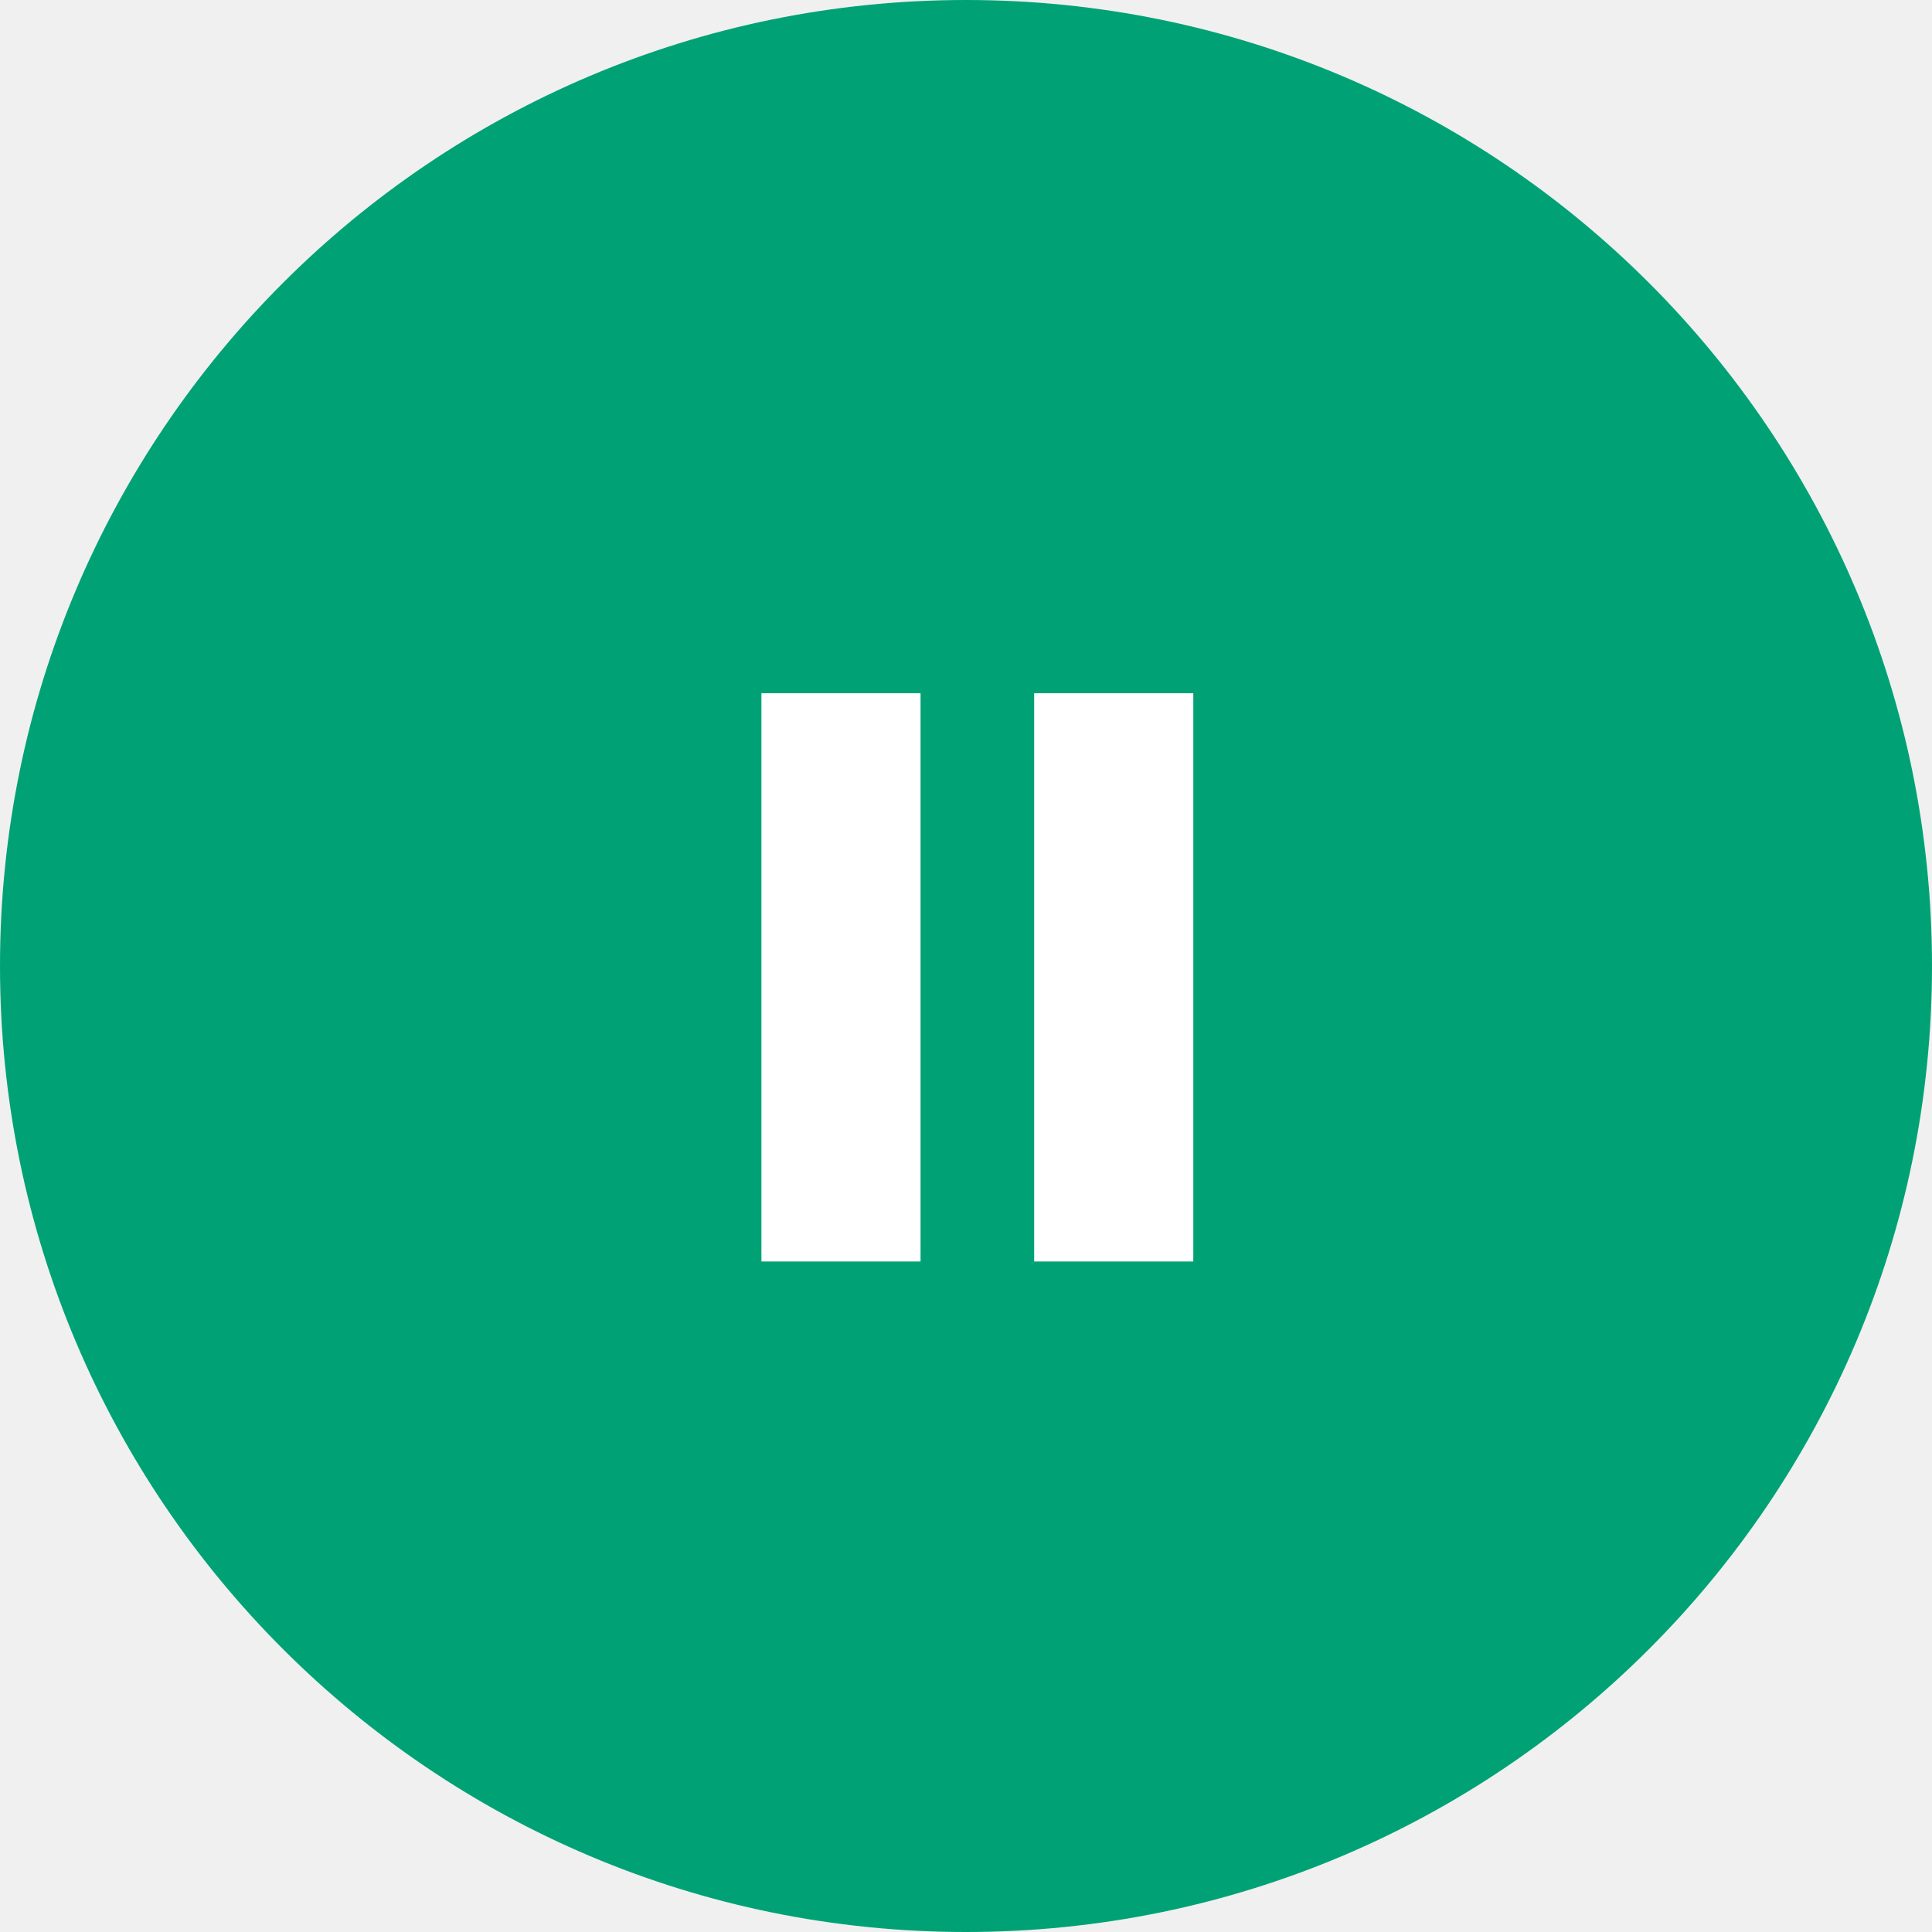
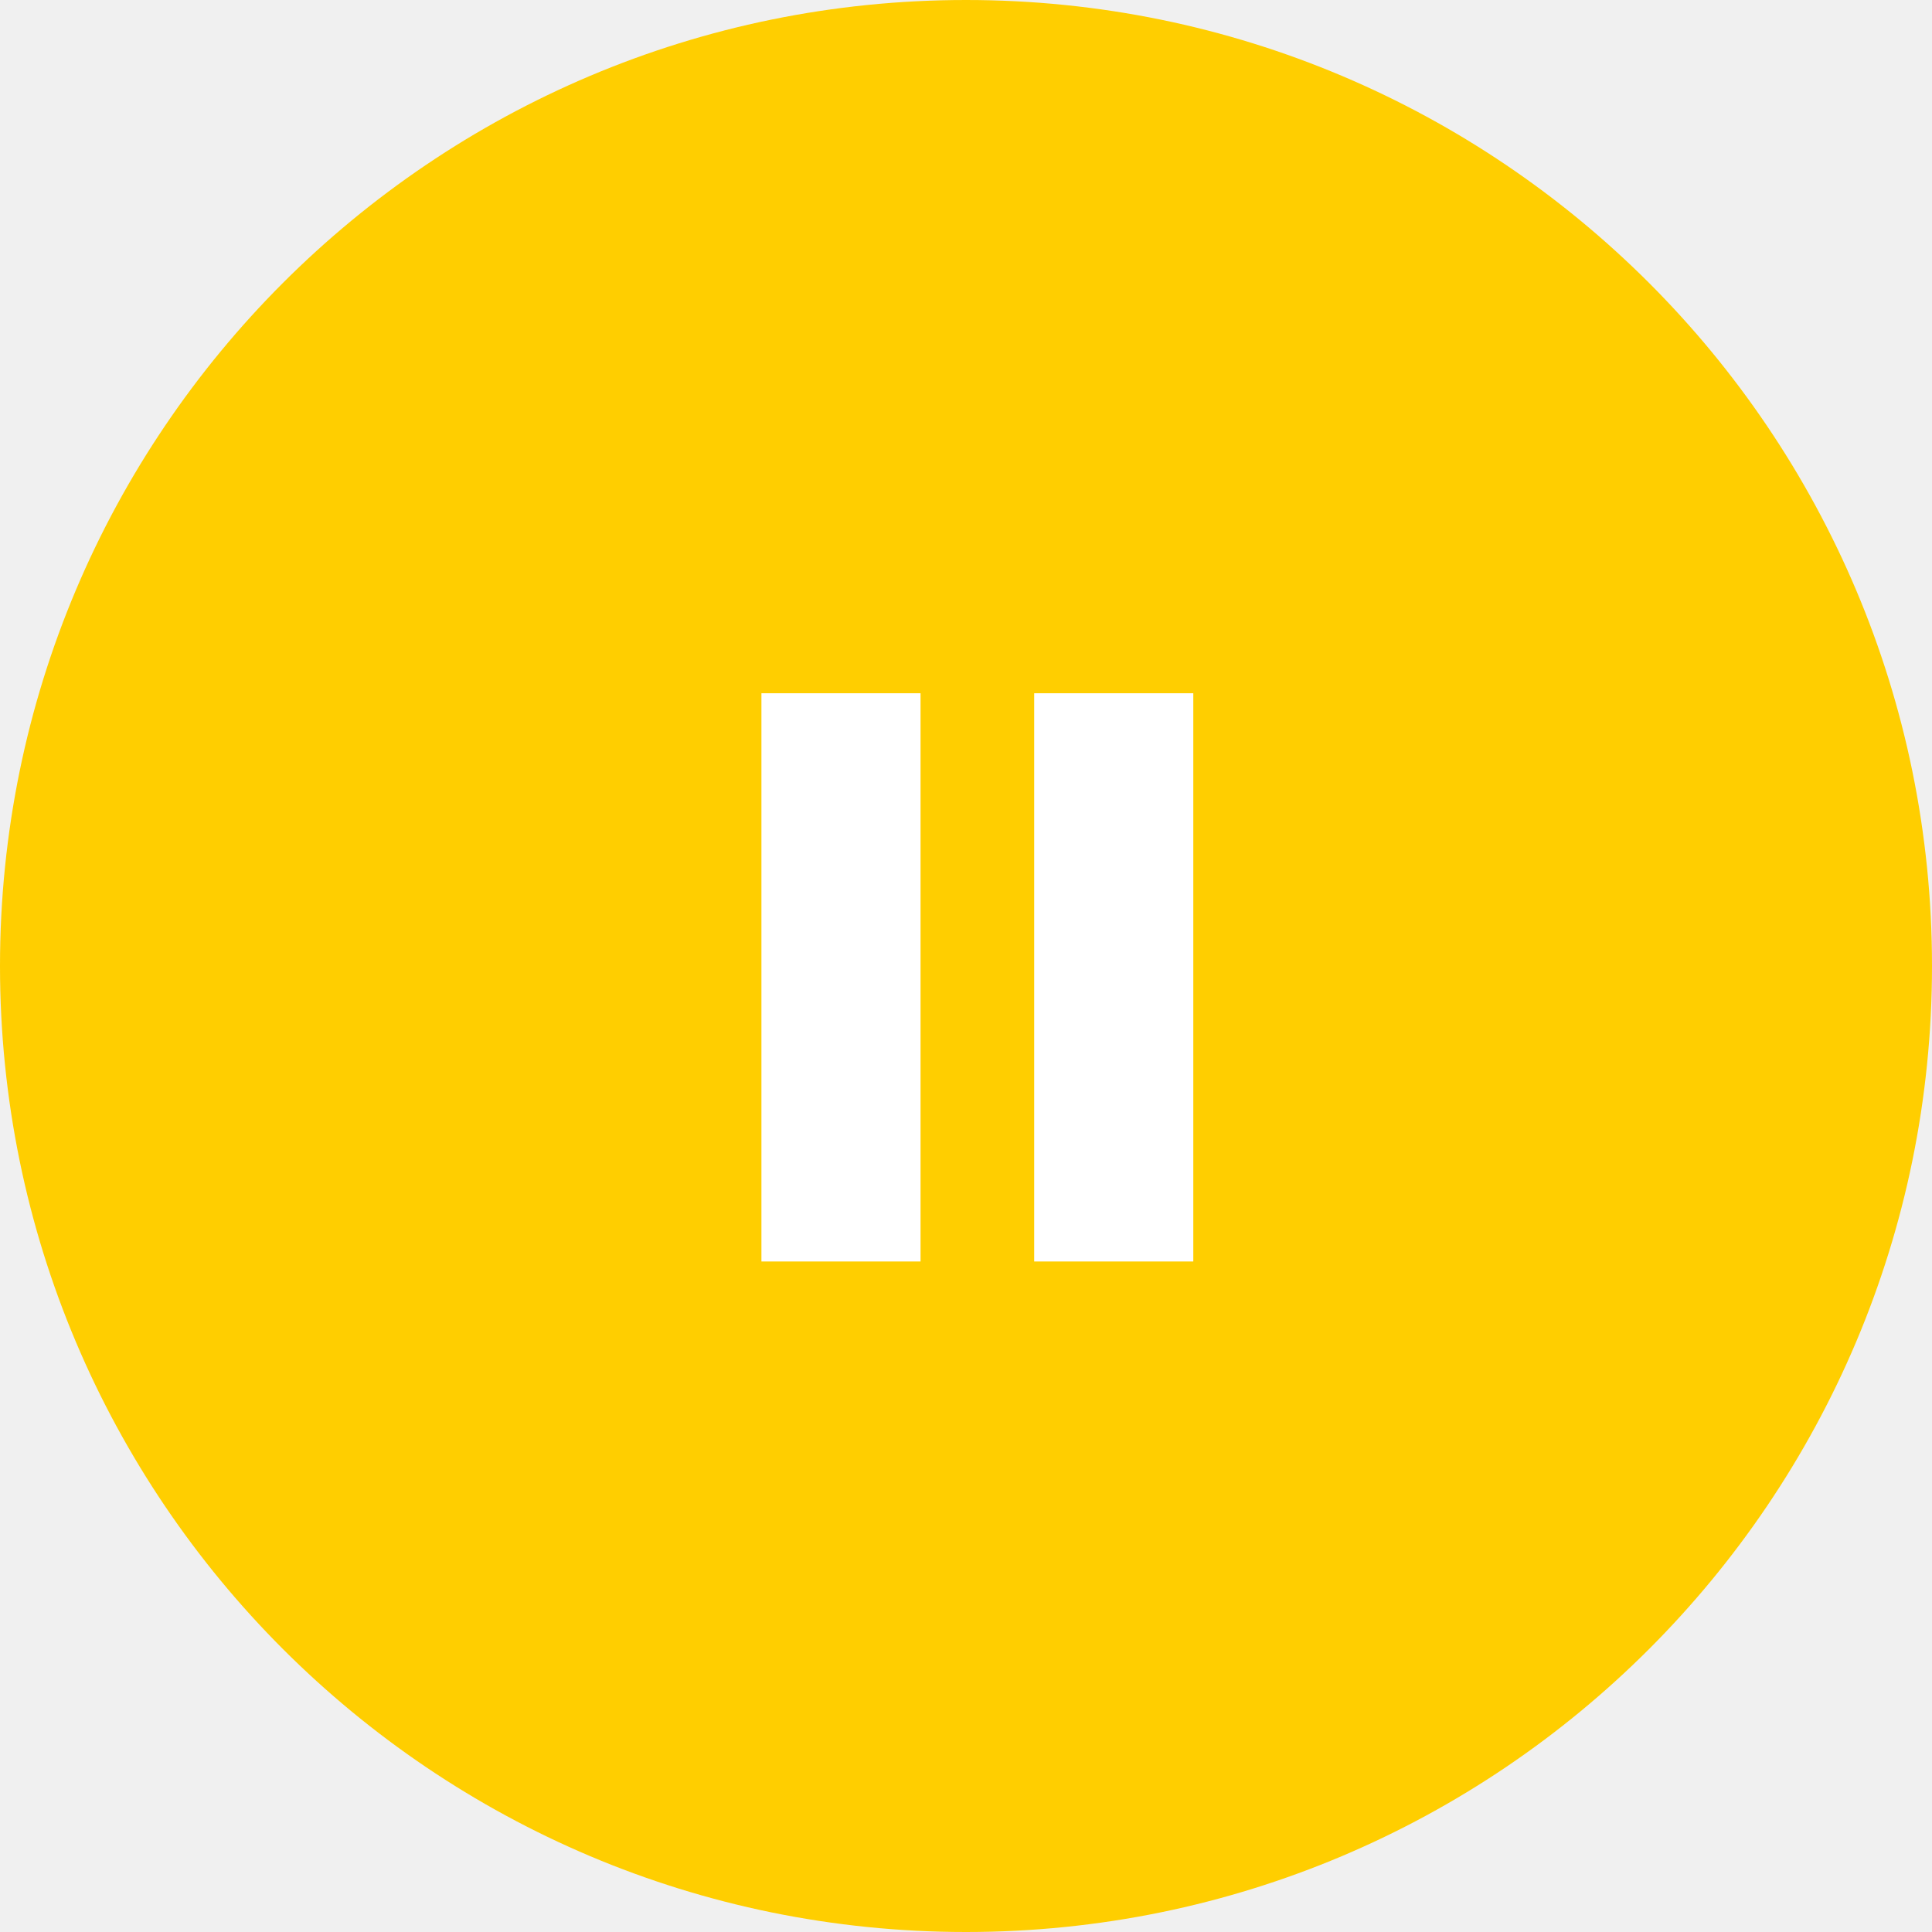
<svg xmlns="http://www.w3.org/2000/svg" version="1.1" id="Layer_1" x="0px" y="0px" viewBox="0 0 85 85" style="enable-background:new 0 0 85 85;" xml:space="preserve">
  <style type="text/css">
- 	.st0{fill:#00A275;}
+ 	.st0{fill:#FFCE00;}
	.st1{fill:#FFFFFF;stroke:#FFFFFF;}
</style>
  <g id="Page-1">
    <g id="pause">
      <circle id="Circle" class="st0" cx="42.5" cy="42.5" r="42.5" />
      <polygon id="Shape-path" class="st1" points="34,55 40,55 40,31 34,31   " />
      <polygon id="Shape-path_1_" class="st1" points="46,55 52,55 52,31 46,31   " />
    </g>
  </g>
</svg>
